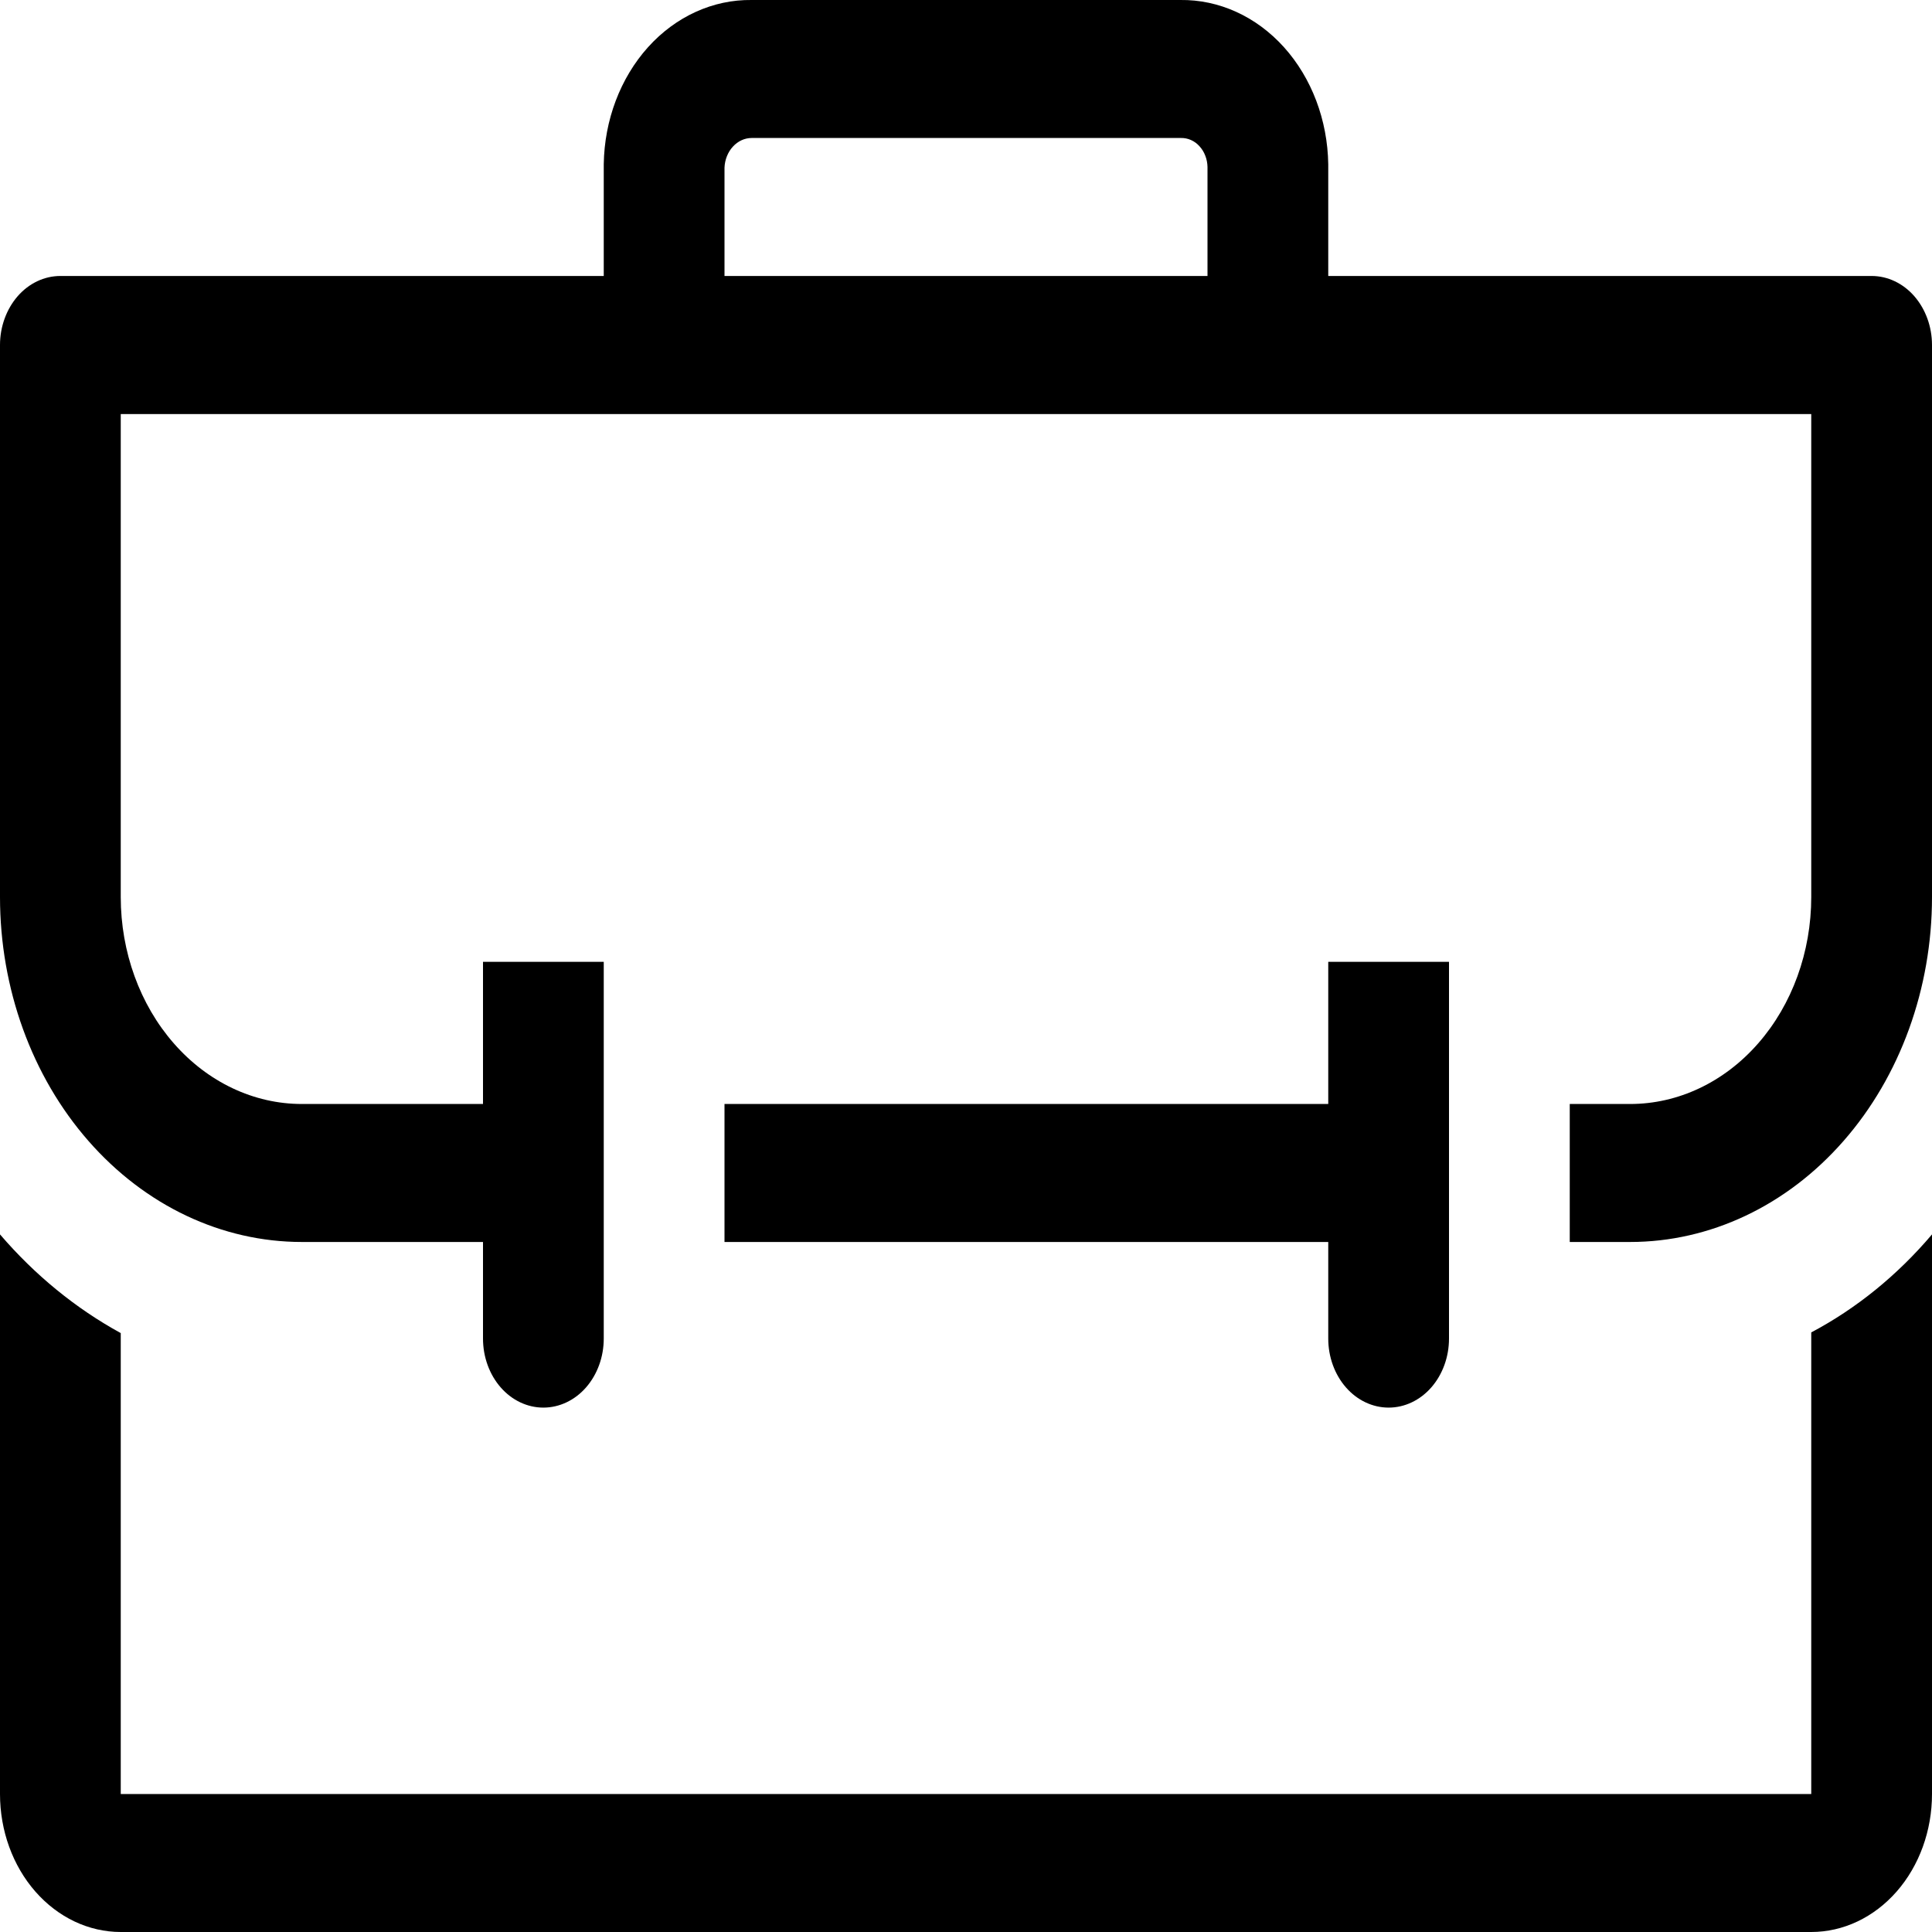
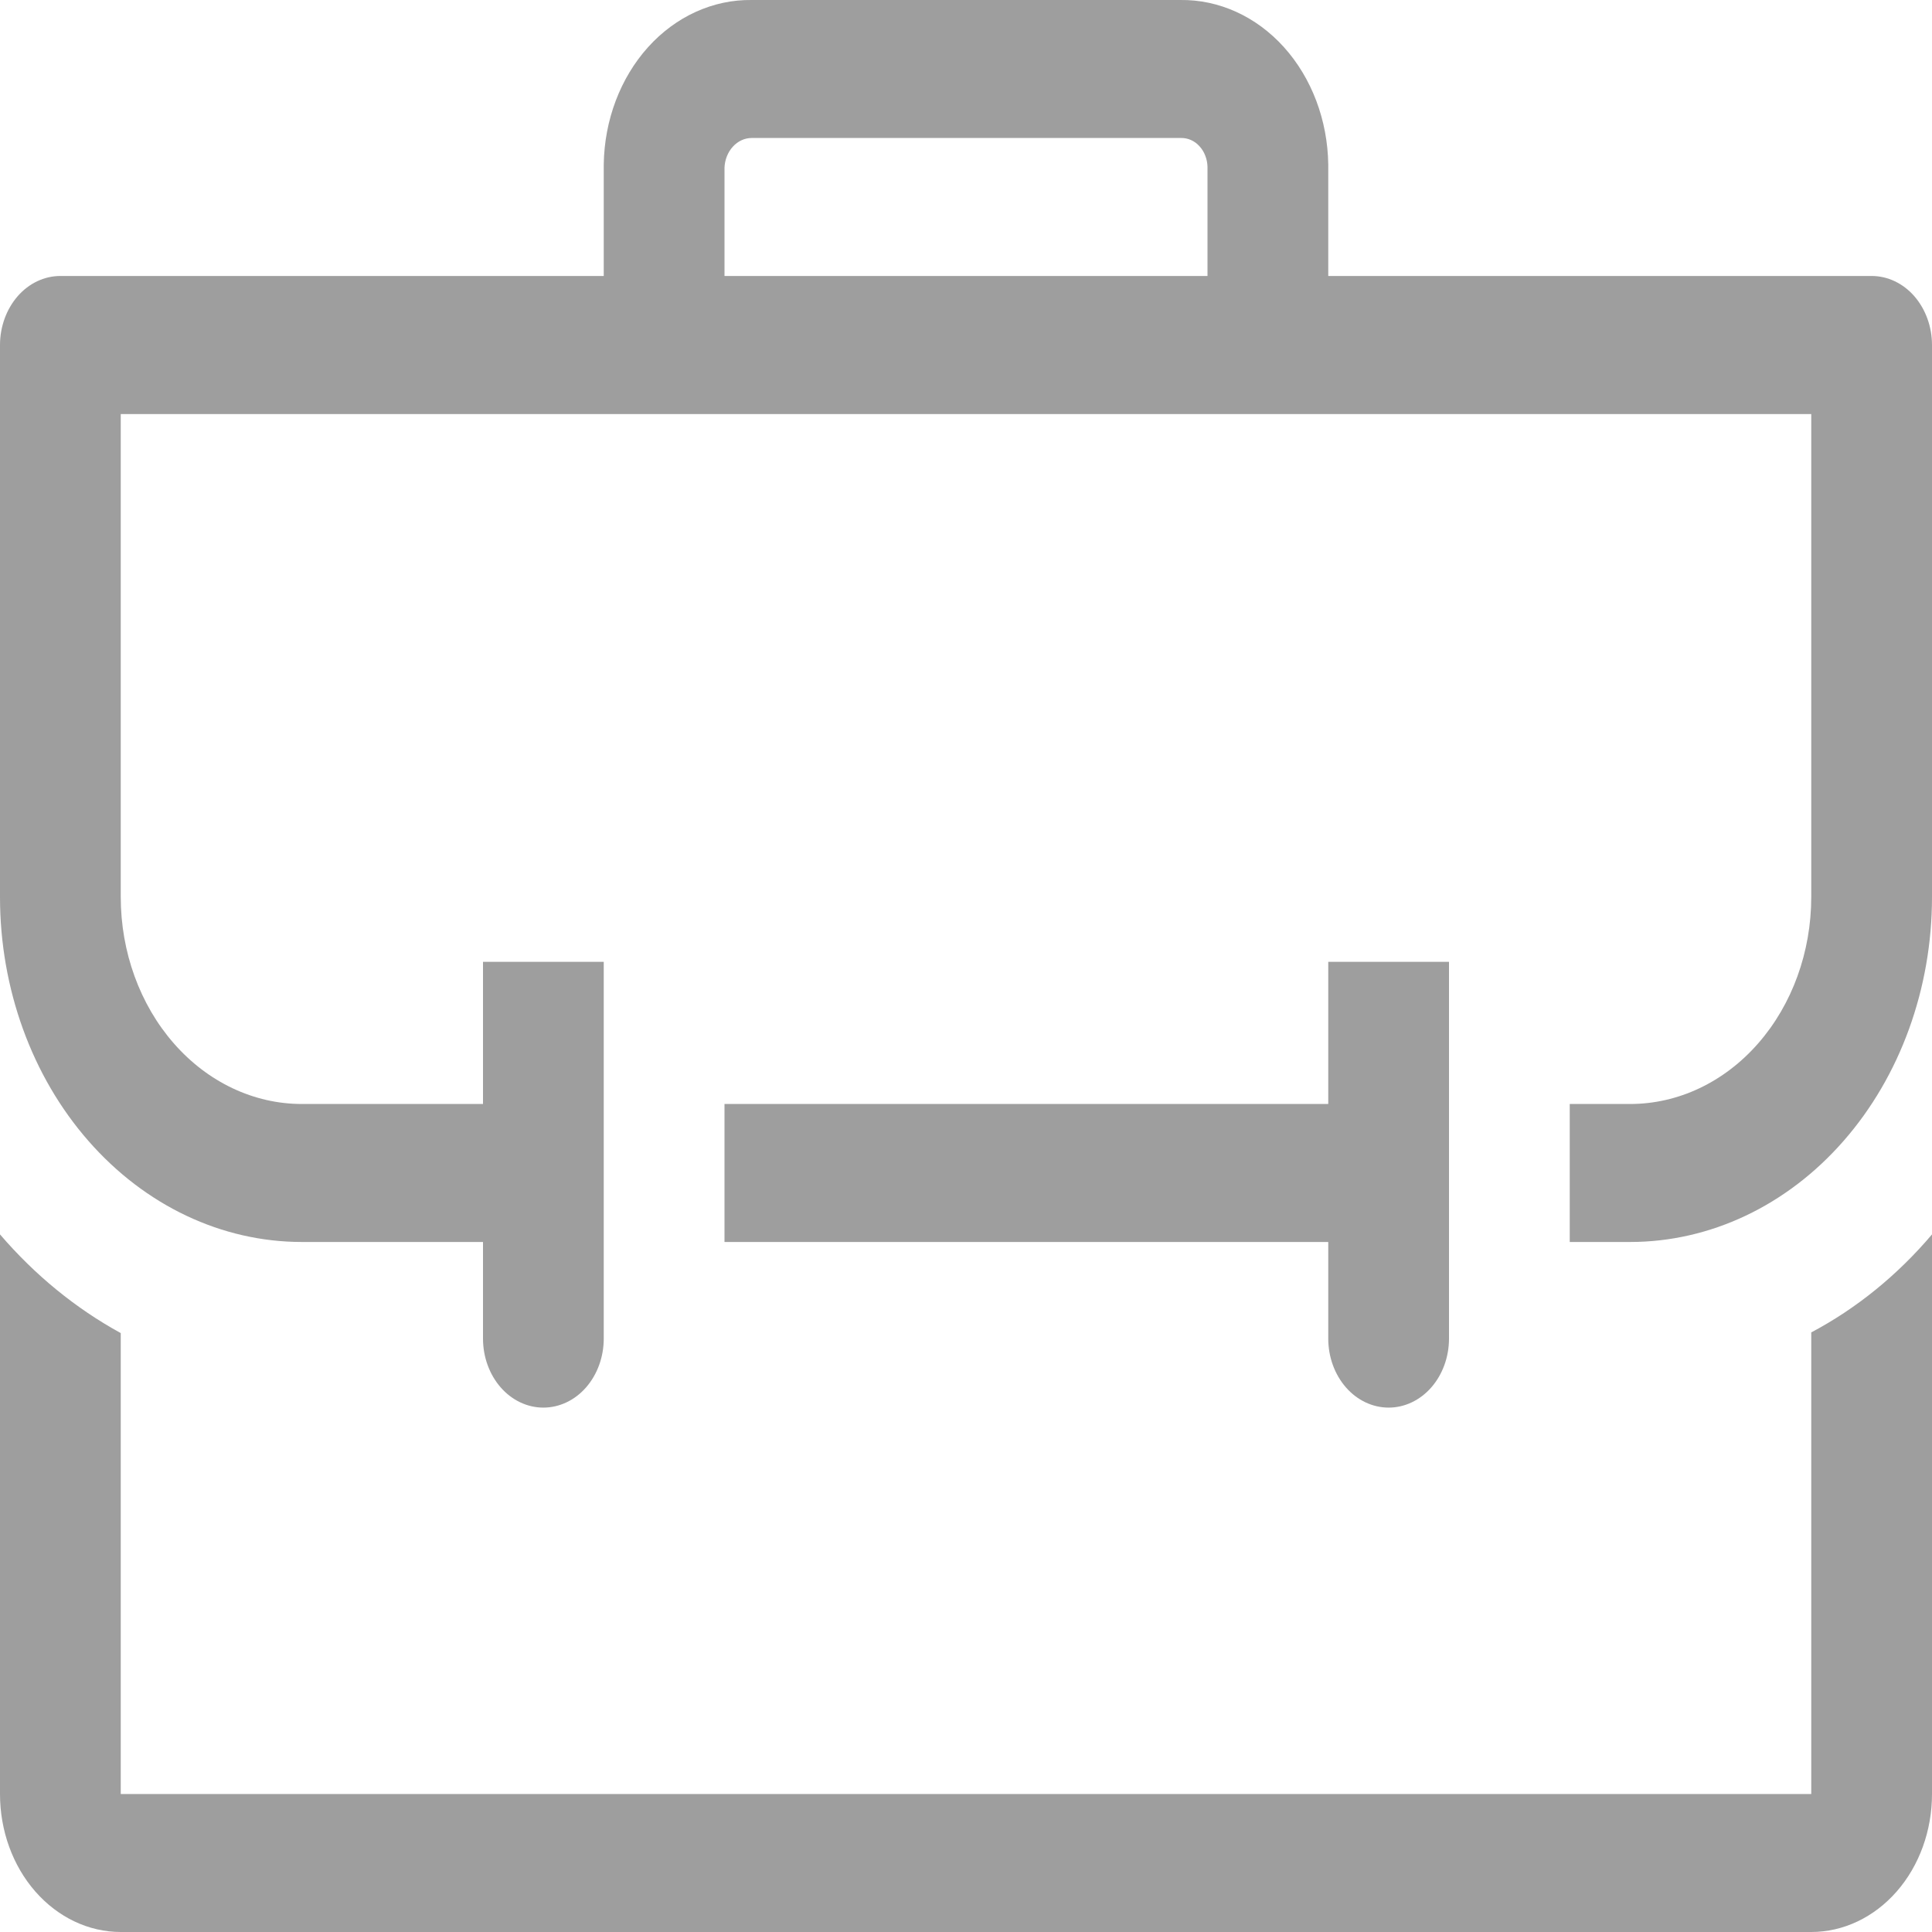
<svg xmlns="http://www.w3.org/2000/svg" width="26" height="26" viewBox="0 0 26 26" fill="none">
-   <path d="M24.375 24.143H1.625V17.94C1.02 17.609 0.47 17.16 0 16.612V24.143C0 24.636 0.171 25.108 0.476 25.456C0.781 25.804 1.194 26 1.625 26H24.375C24.806 26 25.219 25.804 25.524 25.456C25.829 25.108 26 24.636 26 24.143V16.612C25.534 17.162 24.983 17.609 24.375 17.931V24.143Z" fill="black" />
-   <path d="M18.688 18.943C18.903 18.943 19.11 18.845 19.262 18.671C19.414 18.497 19.5 18.261 19.5 18.014V12.944H17.875V14.857H9.75V16.714H17.875V18.014C17.875 18.261 17.961 18.497 18.113 18.671C18.265 18.845 18.472 18.943 18.688 18.943Z" fill="black" />
-   <path d="M25.188 3.714H17.875V2.21C17.866 1.616 17.652 1.05 17.279 0.635C16.906 0.221 16.404 -0.007 15.884 0H10.116C9.596 -0.007 9.094 0.221 8.721 0.635C8.348 1.05 8.134 1.616 8.125 2.21V3.714H0.812C0.597 3.714 0.39 3.812 0.238 3.986C0.086 4.161 0 4.397 0 4.643V12.072C0 13.303 0.428 14.484 1.19 15.354C1.952 16.225 2.985 16.714 4.062 16.714H6.5V18.014C6.5 18.261 6.586 18.497 6.738 18.671C6.89 18.845 7.097 18.943 7.312 18.943C7.528 18.943 7.735 18.845 7.887 18.671C8.039 18.497 8.125 18.261 8.125 18.014V12.944H6.5V14.857H4.062C3.416 14.857 2.796 14.564 2.339 14.041C1.882 13.519 1.625 12.81 1.625 12.072V5.572H24.375V12.072C24.375 12.81 24.118 13.519 23.661 14.041C23.204 14.564 22.584 14.857 21.938 14.857H21.125V16.714H21.938C23.015 16.714 24.048 16.225 24.81 15.354C25.572 14.484 26 13.303 26 12.072V4.643C26 4.397 25.914 4.161 25.762 3.986C25.61 3.812 25.403 3.714 25.188 3.714ZM16.25 3.714H9.75V2.257C9.754 2.149 9.795 2.047 9.863 1.973C9.931 1.899 10.021 1.857 10.116 1.857H15.893C15.938 1.856 15.984 1.865 16.027 1.884C16.07 1.903 16.109 1.931 16.142 1.968C16.175 2.004 16.202 2.047 16.22 2.095C16.239 2.143 16.249 2.195 16.25 2.247V3.714Z" fill="black" />
+   <path d="M24.375 24.143H1.625V17.94C1.02 17.609 0.47 17.16 0 16.612V24.143C0 24.636 0.171 25.108 0.476 25.456C0.781 25.804 1.194 26 1.625 26H24.375C24.806 26 25.219 25.804 25.524 25.456C25.829 25.108 26 24.636 26 24.143V16.612C25.534 17.162 24.983 17.609 24.375 17.931V24.143Z" fill="#9e9e9e" />
+   <path d="M18.688 18.943C18.903 18.943 19.11 18.845 19.262 18.671C19.414 18.497 19.5 18.261 19.5 18.014V12.944H17.875V14.857H9.75V16.714H17.875V18.014C17.875 18.261 17.961 18.497 18.113 18.671C18.265 18.845 18.472 18.943 18.688 18.943Z" fill="#9e9e9e" />
+   <path d="M25.188 3.714H17.875V2.21C17.866 1.616 17.652 1.05 17.279 0.635C16.906 0.221 16.404 -0.007 15.884 0H10.116C9.596 -0.007 9.094 0.221 8.721 0.635C8.348 1.05 8.134 1.616 8.125 2.21V3.714H0.812C0.597 3.714 0.39 3.812 0.238 3.986C0.086 4.161 0 4.397 0 4.643V12.072C0 13.303 0.428 14.484 1.19 15.354C1.952 16.225 2.985 16.714 4.062 16.714H6.5V18.014C6.5 18.261 6.586 18.497 6.738 18.671C6.89 18.845 7.097 18.943 7.312 18.943C7.528 18.943 7.735 18.845 7.887 18.671C8.039 18.497 8.125 18.261 8.125 18.014V12.944H6.5V14.857H4.062C3.416 14.857 2.796 14.564 2.339 14.041C1.882 13.519 1.625 12.81 1.625 12.072V5.572H24.375V12.072C24.375 12.81 24.118 13.519 23.661 14.041C23.204 14.564 22.584 14.857 21.938 14.857H21.125V16.714H21.938C23.015 16.714 24.048 16.225 24.81 15.354C25.572 14.484 26 13.303 26 12.072V4.643C26 4.397 25.914 4.161 25.762 3.986C25.61 3.812 25.403 3.714 25.188 3.714ZM16.25 3.714H9.75V2.257C9.754 2.149 9.795 2.047 9.863 1.973C9.931 1.899 10.021 1.857 10.116 1.857H15.893C15.938 1.856 15.984 1.865 16.027 1.884C16.07 1.903 16.109 1.931 16.142 1.968C16.175 2.004 16.202 2.047 16.22 2.095C16.239 2.143 16.249 2.195 16.25 2.247V3.714Z" fill="#9e9e9e" />
</svg>
